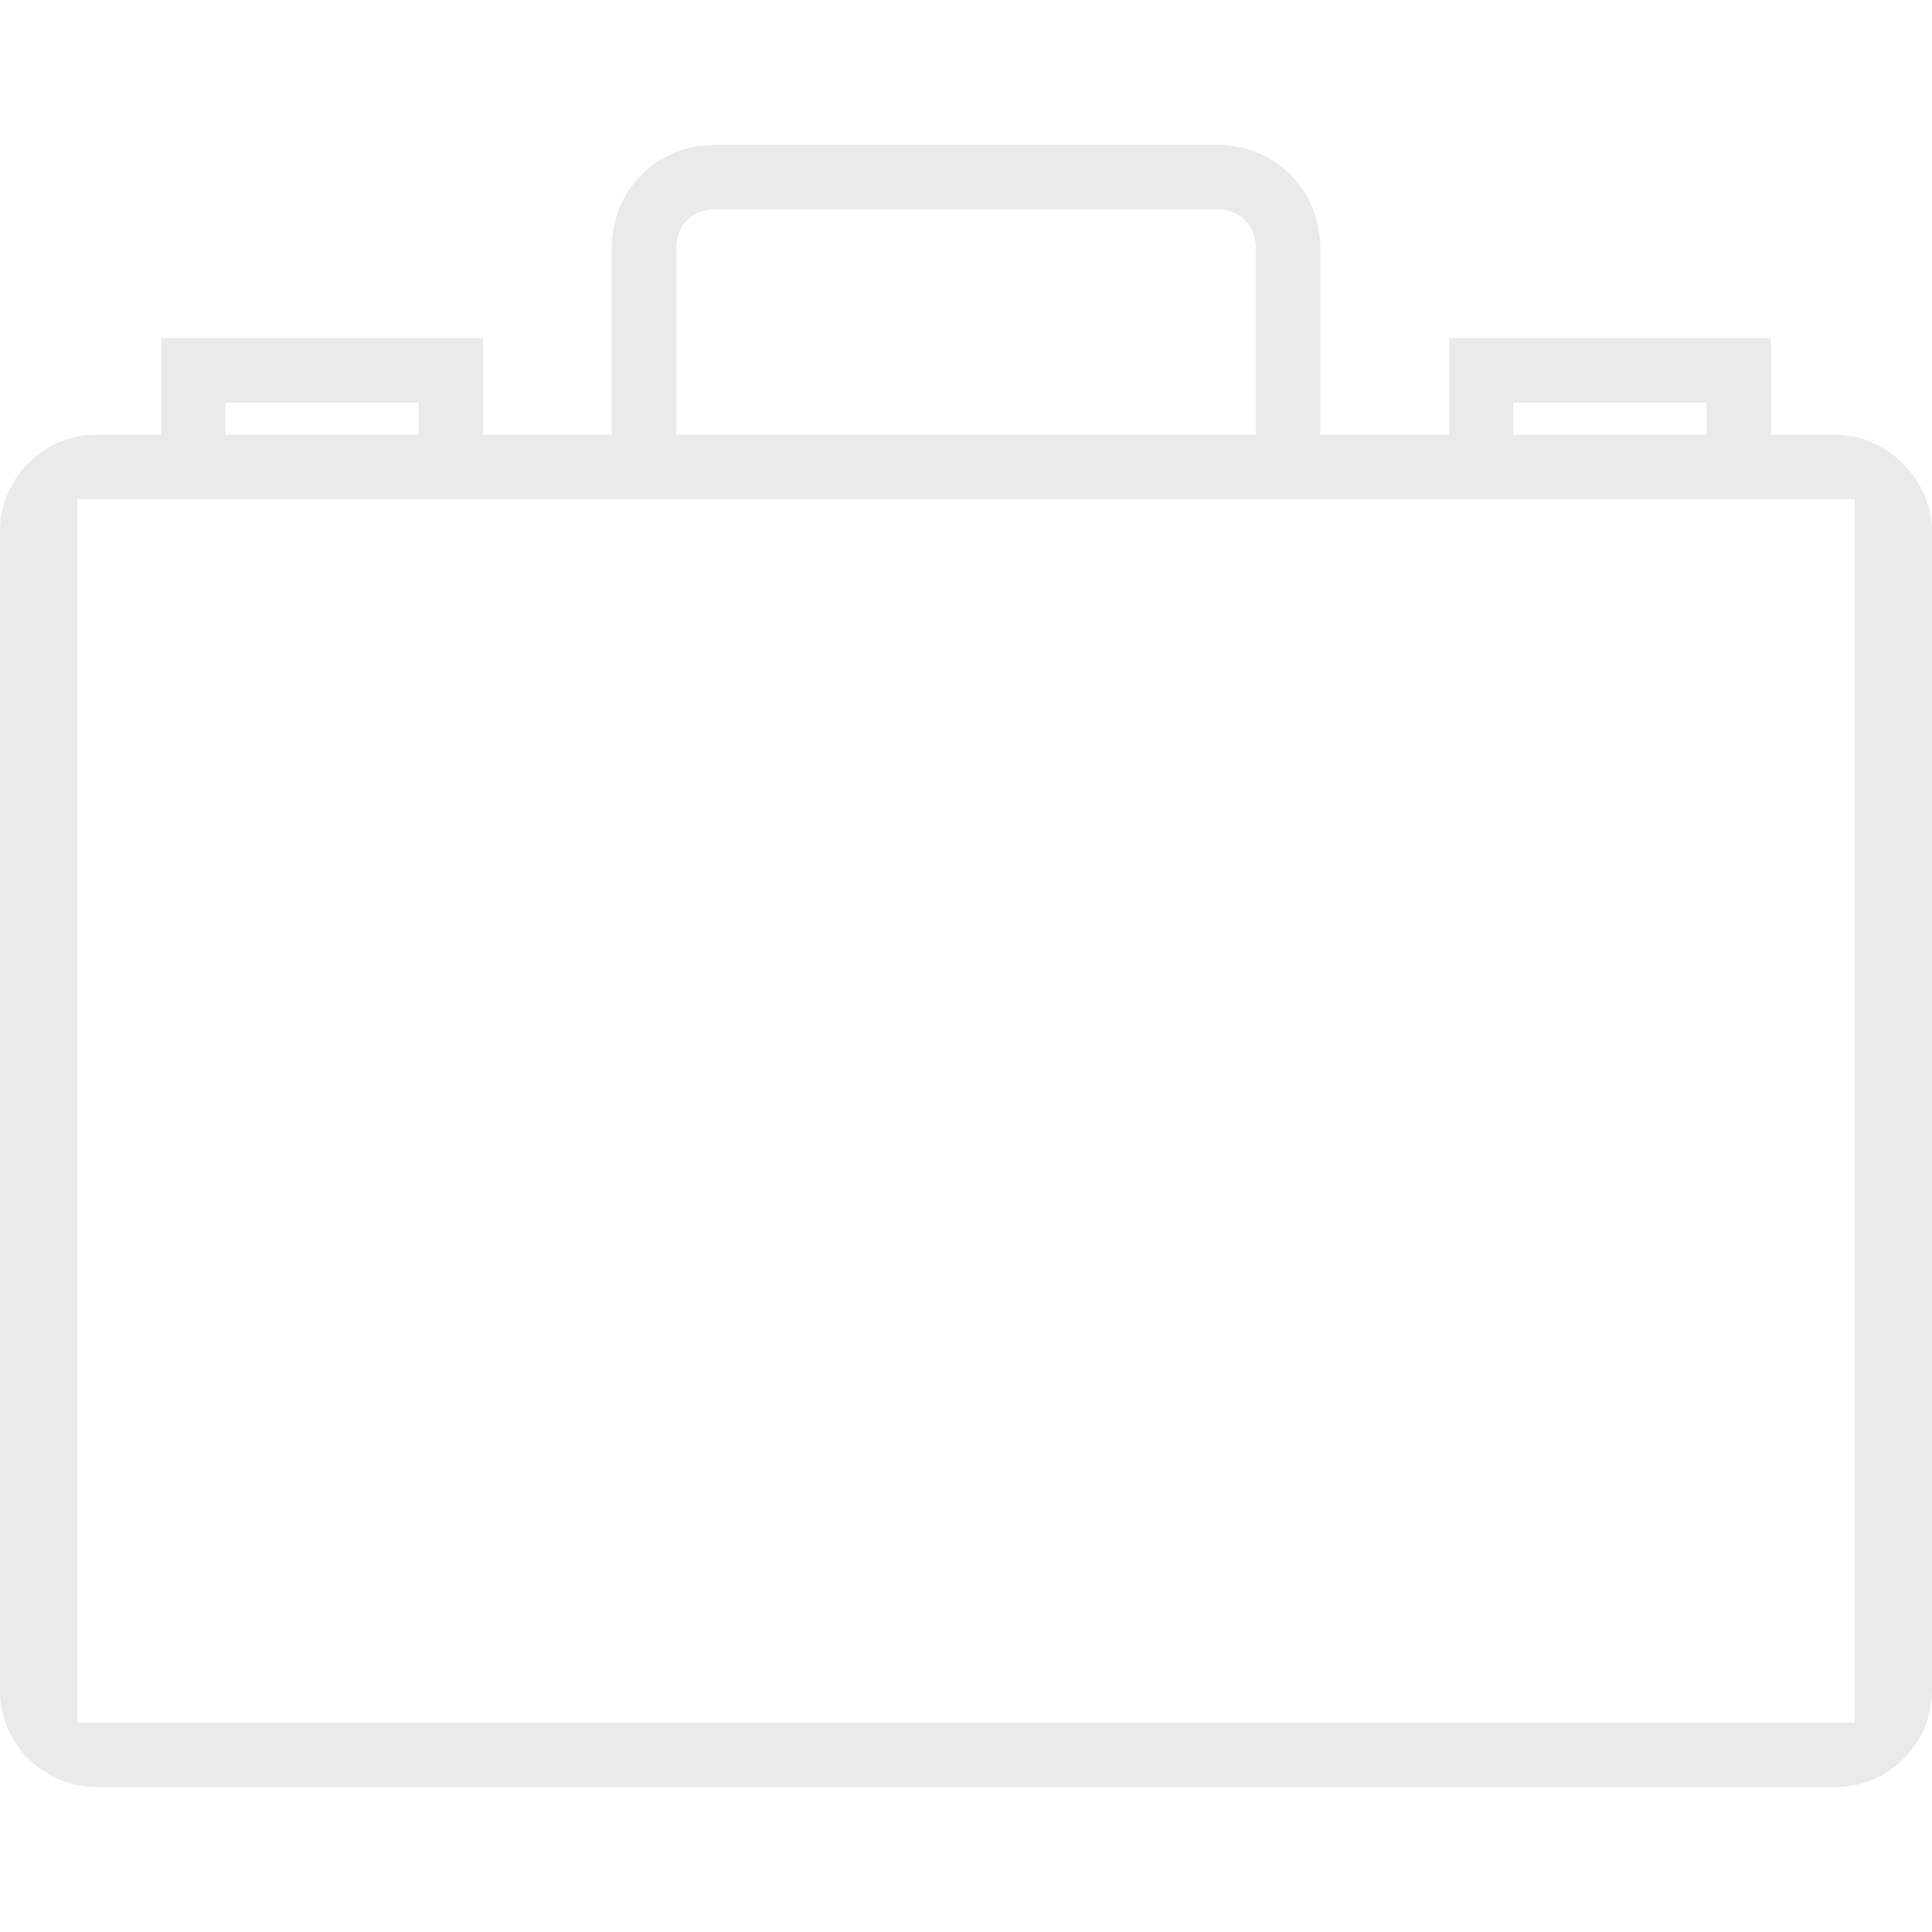
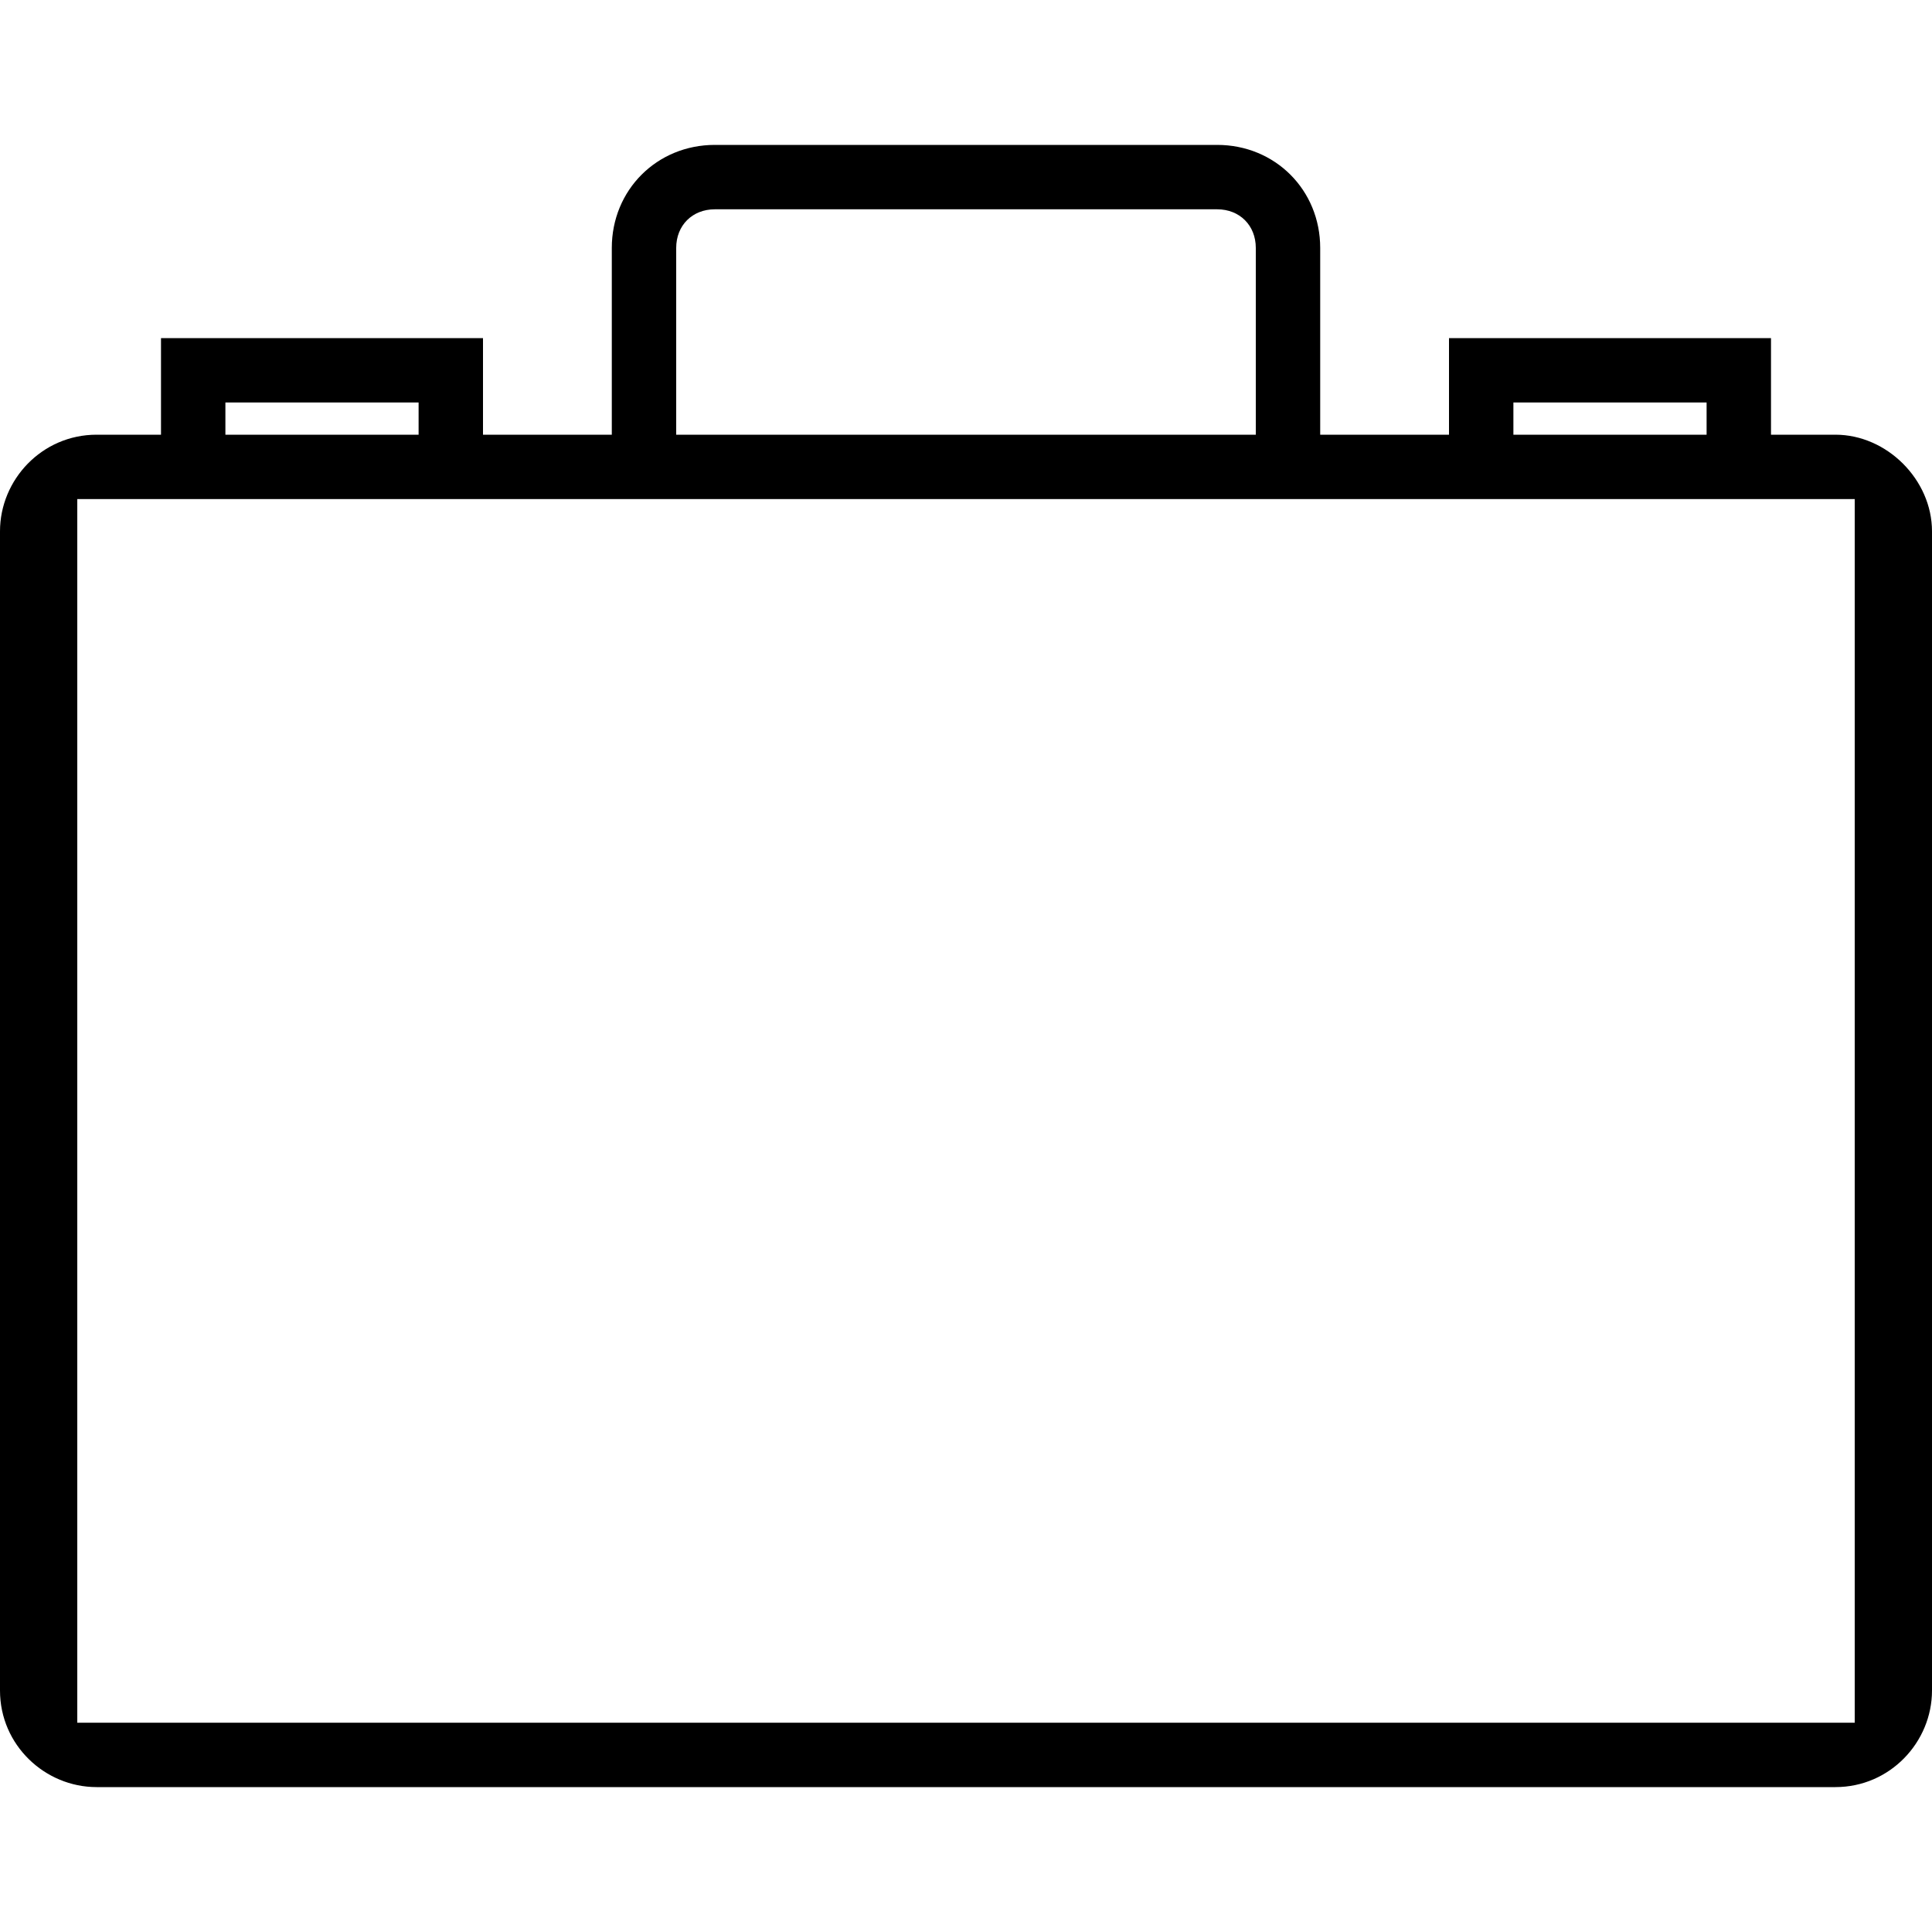
<svg xmlns="http://www.w3.org/2000/svg" version="1.1" id="Capa_1" x="0px" y="0px" viewBox="0 0 60 60" style="enable-background:new 0 0 60 60;" xml:space="preserve">
  <style type="text/css">
- 	.st0{fill:#EAEAEA;}
+ 	.st0{fill:#000000;}
</style>
  <path class="st0" d="M57,13.5h-2v-3H45v3h-4V7.7c0-1.8-1.4-3.2-3.2-3.2H22.2c-1.8,0-3.2,1.4-3.2,3.2v5.8h-4v-3H5v3H3  c-1.7,0-3,1.4-3,3v36c0,1.7,1.4,3,3,3h54c1.7,0,3-1.4,3-3v-36C60,14.9,58.6,13.5,57,13.5z M47,12.5h6v1h-6V12.5z M21,7.7  c0-0.7,0.5-1.2,1.2-1.2h15.6C38.5,6.5,39,7,39,7.7v5.8H21V7.7z M14.8,15.5h30.4h5.5h6.9v38H2.4v-38h6.9H14.8z M7,12.5h6v1H7V12.5z" />
</svg>
